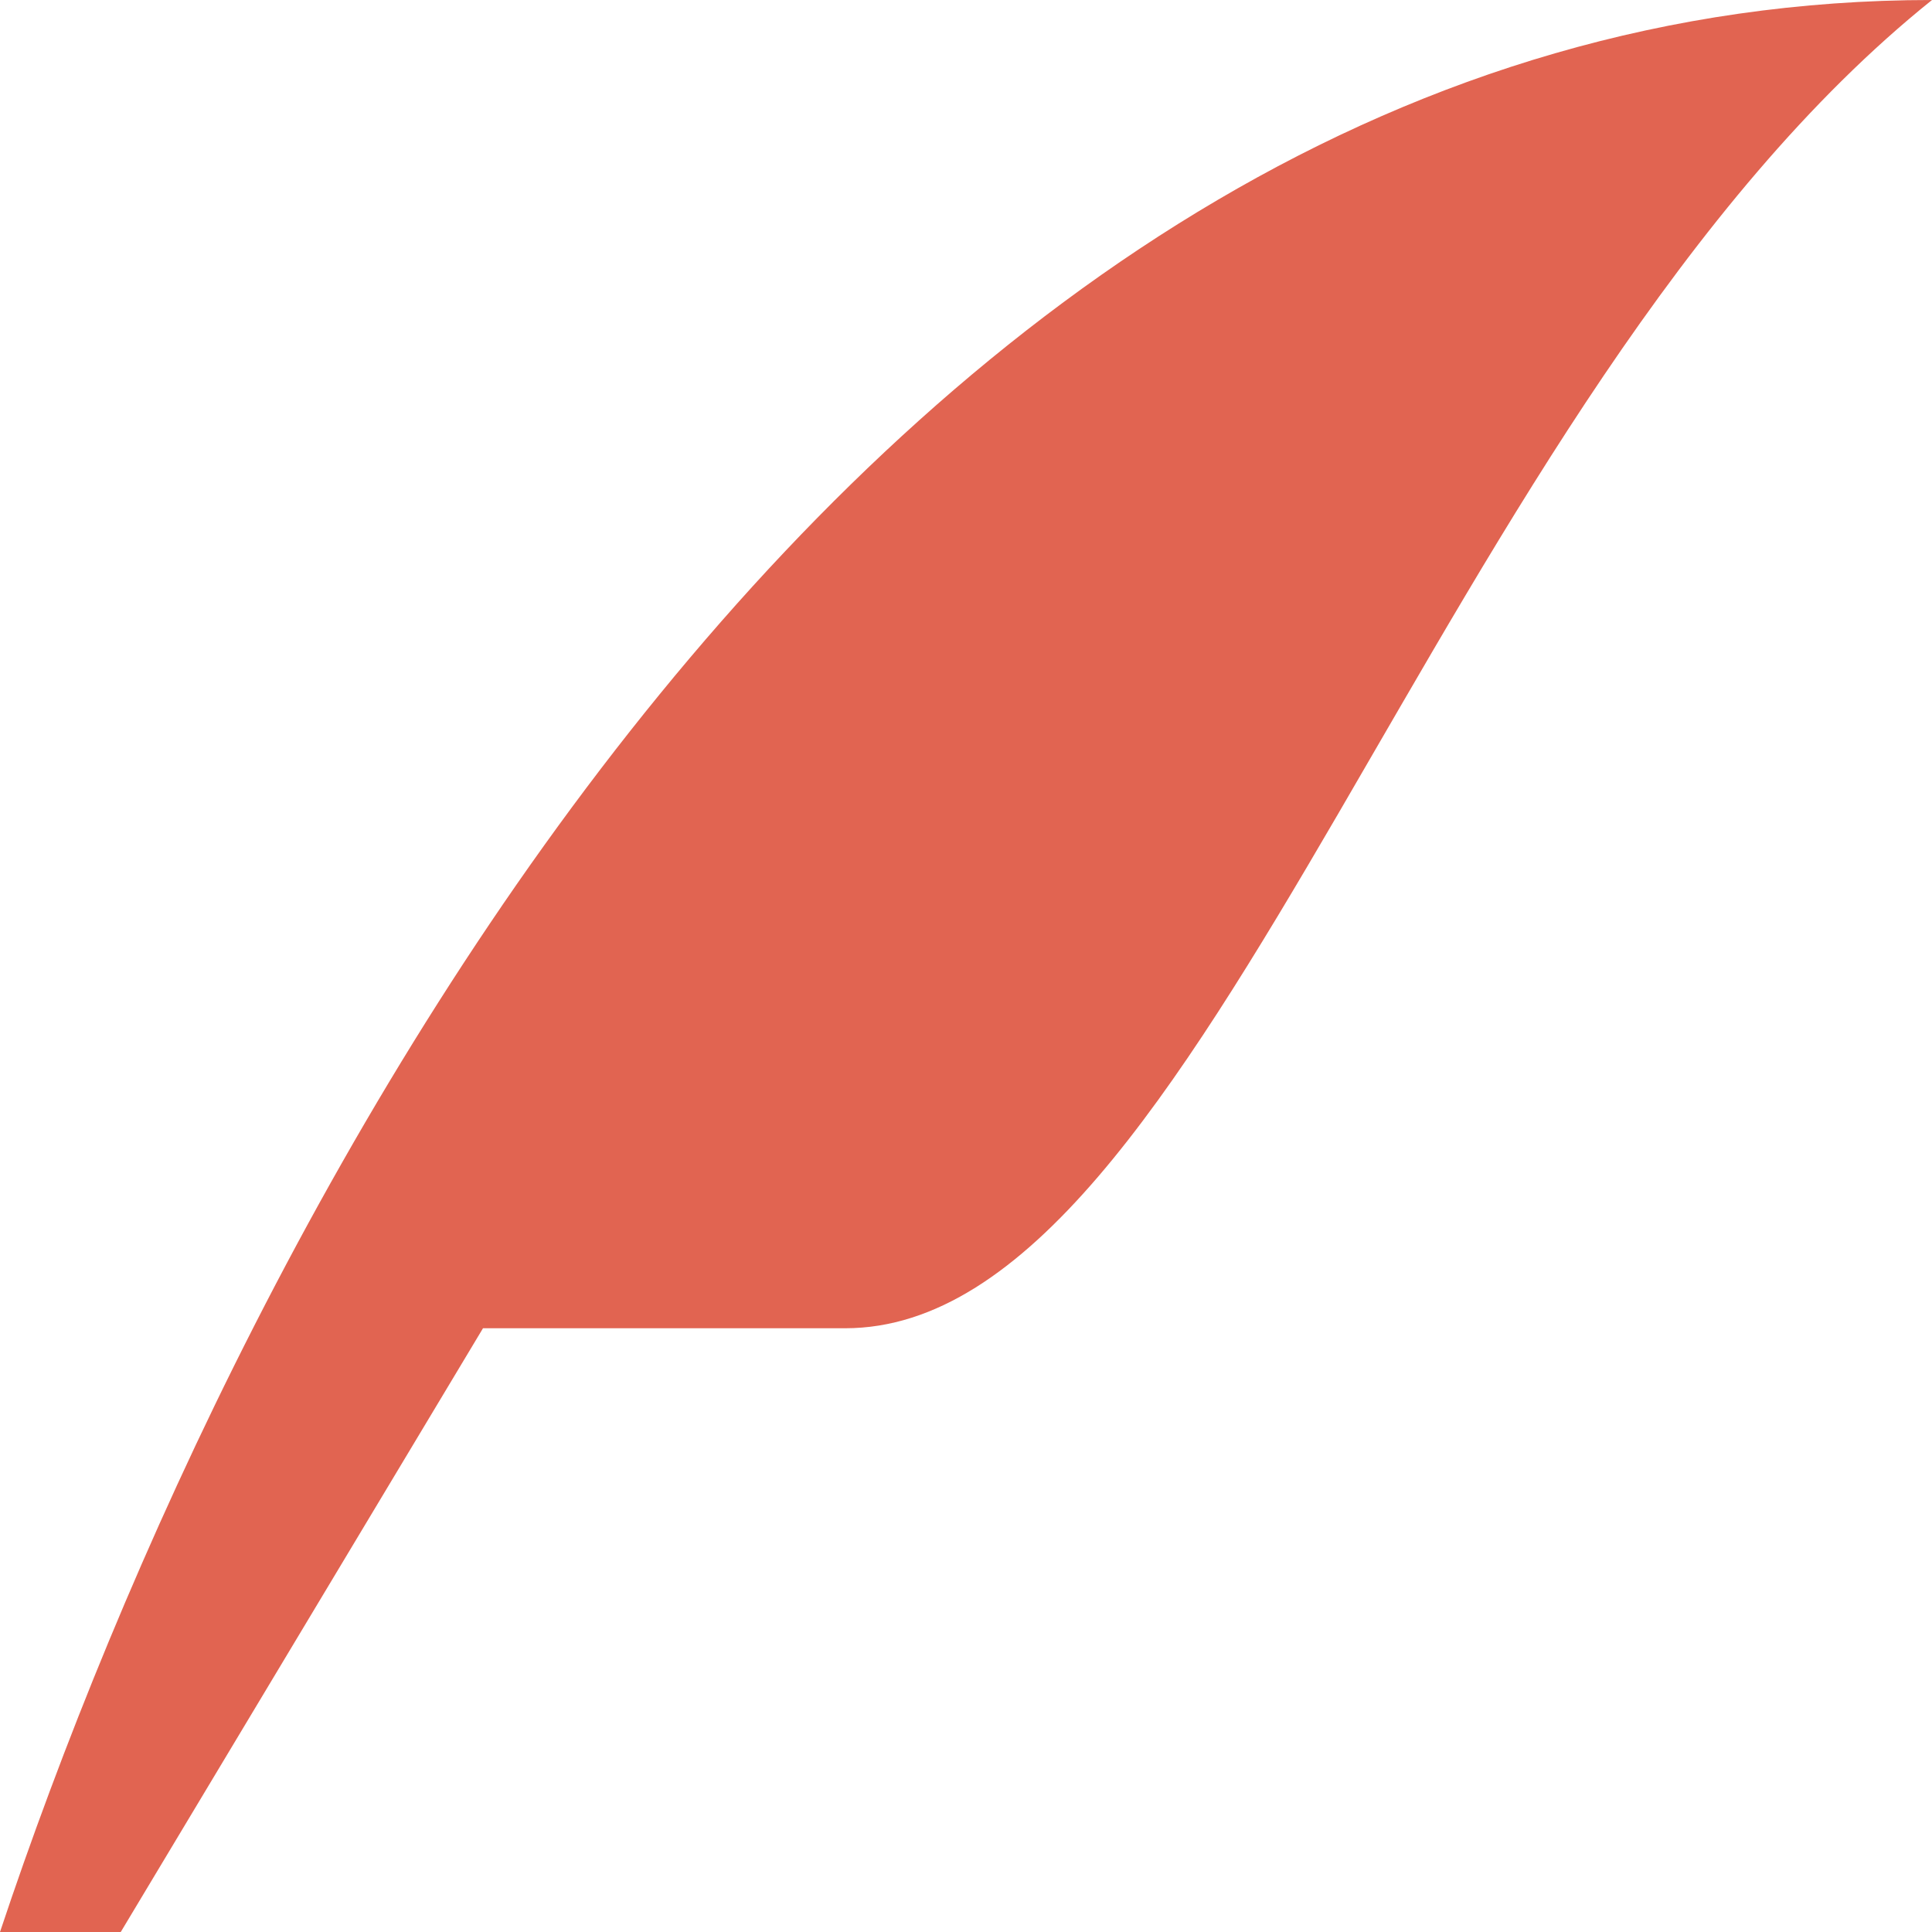
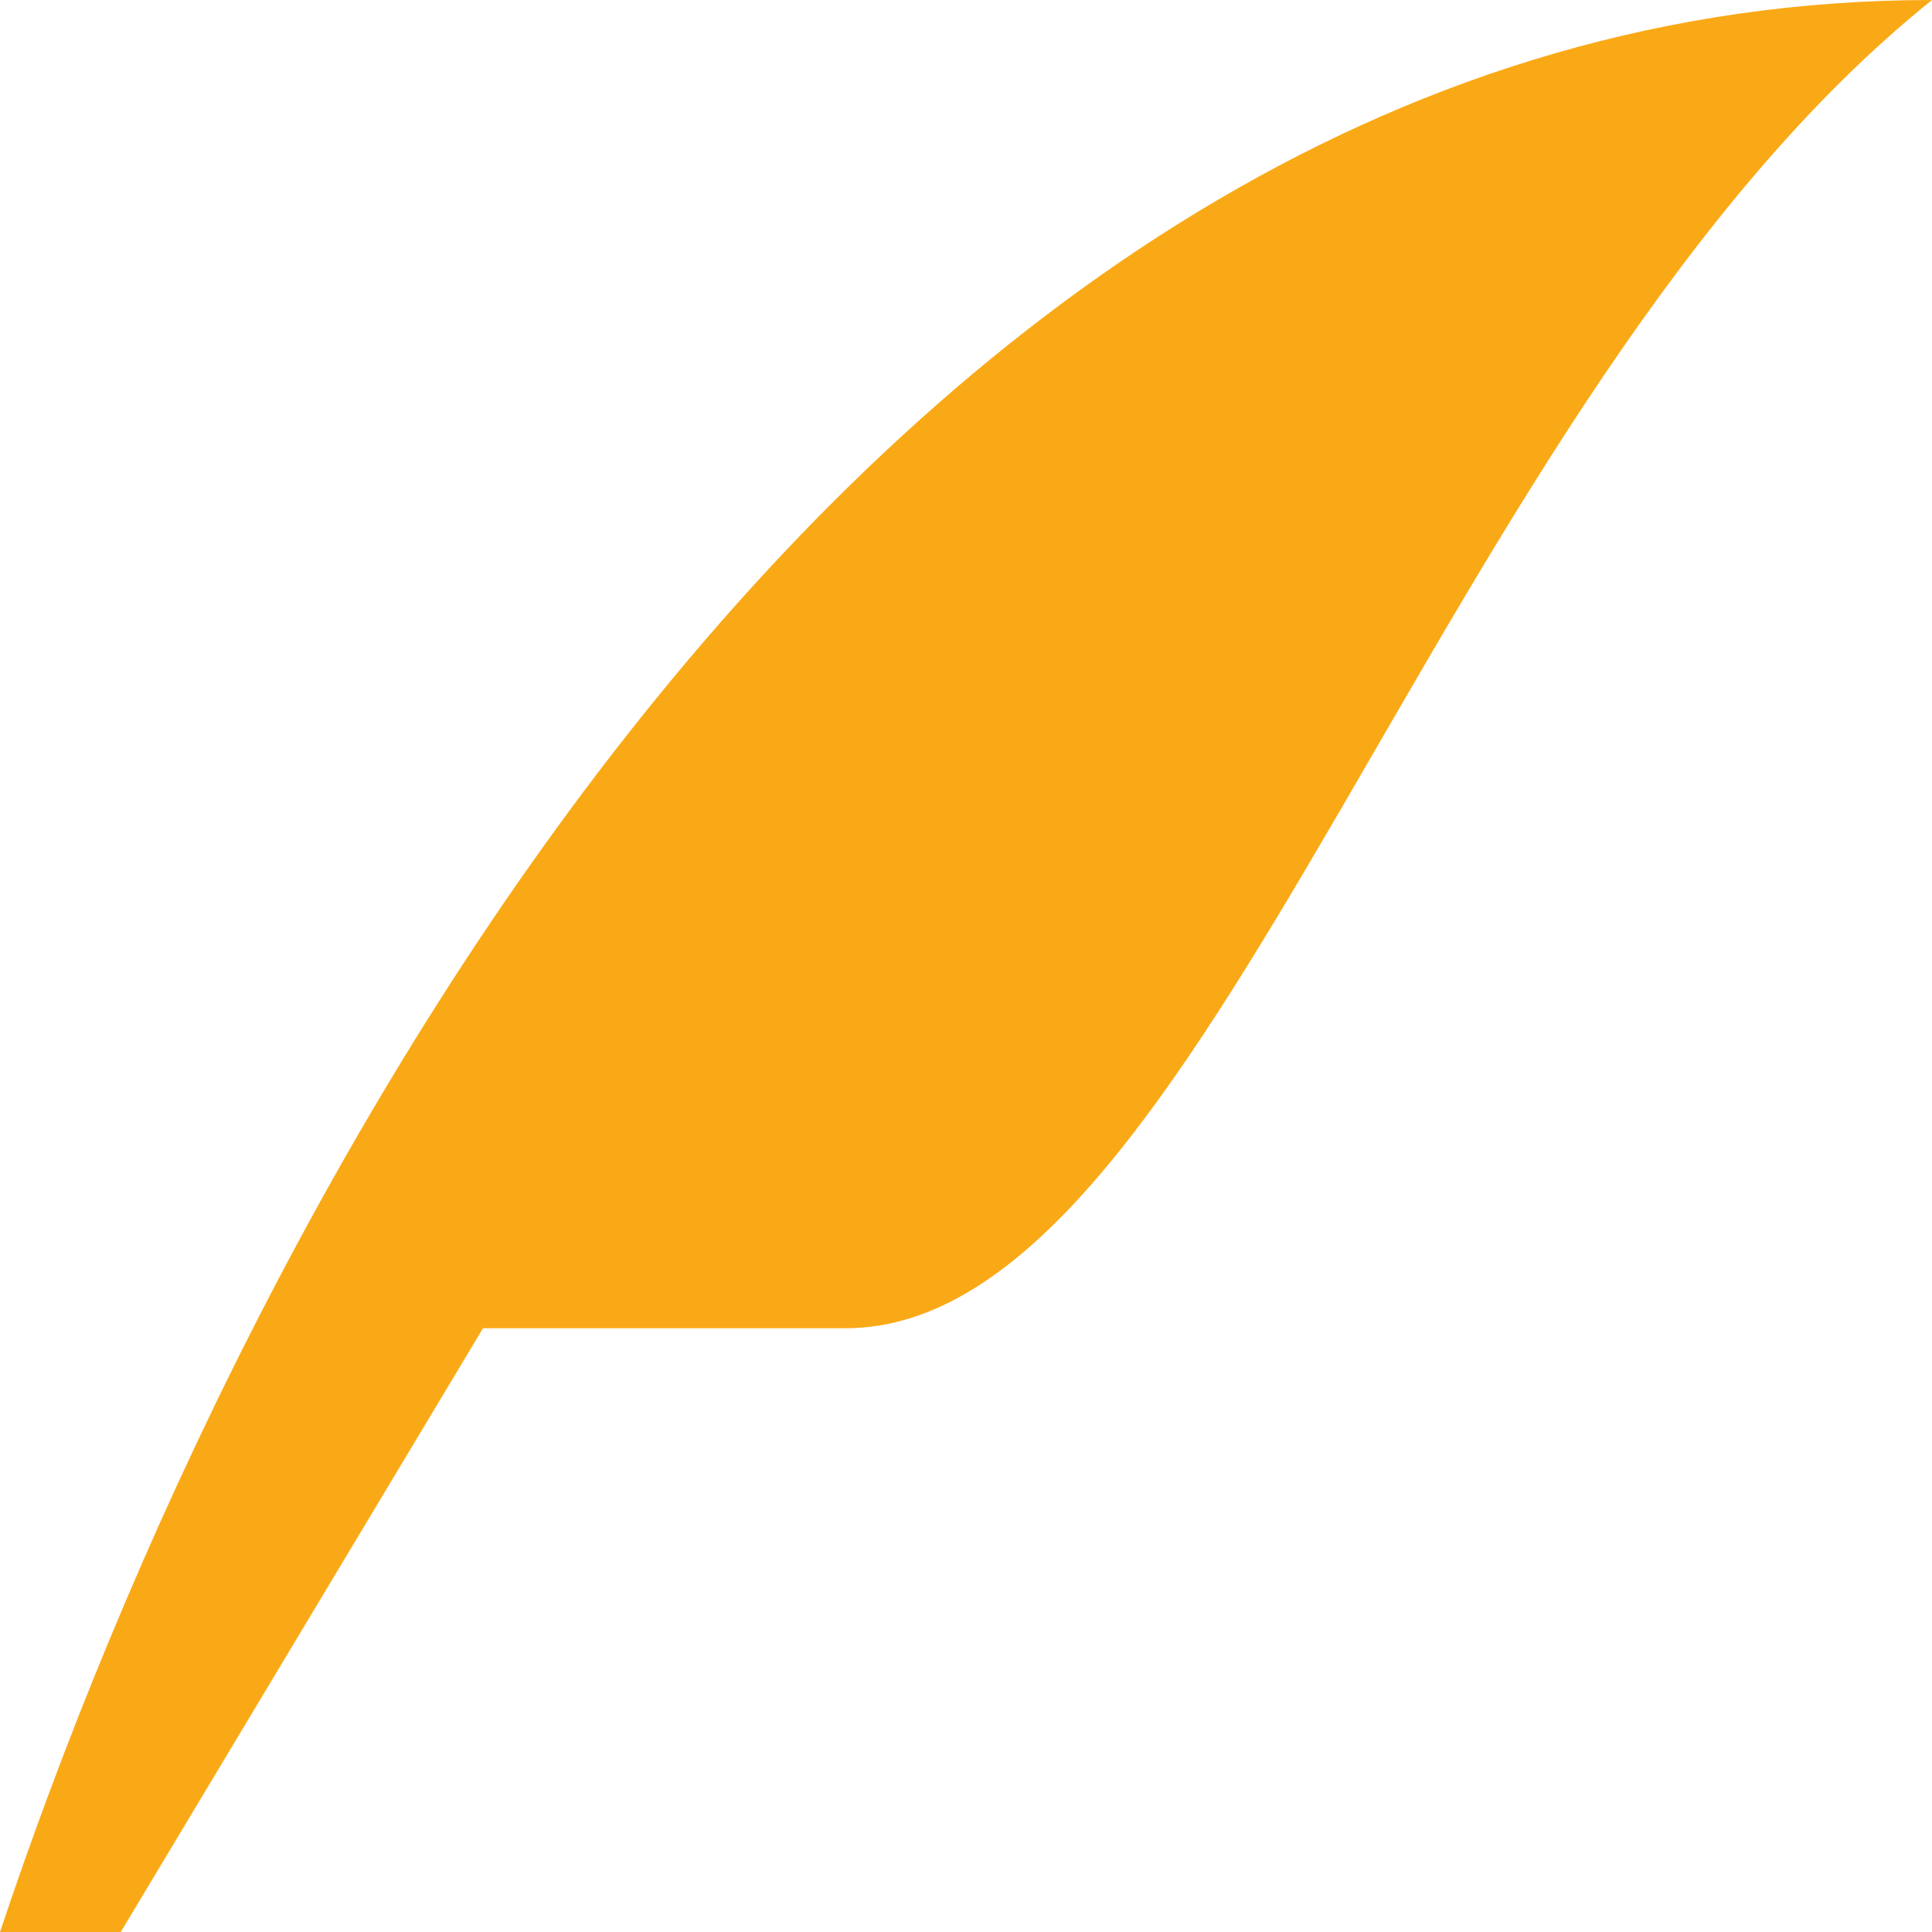
- <svg xmlns="http://www.w3.org/2000/svg" version="1.1" width="512" height="512" viewBox="0 0 512 512" fill="#E16451">
+ <svg xmlns="http://www.w3.org/2000/svg" version="1.1" width="512" height="512" viewBox="0 0 512 512" fill="#faa916">
  <g id="icomoon-ignore">
</g>
  <path d="M0 512c64-192 231.5-512 512-512-131.5 105.5-192 352-288 352s-96 0-96 0l-96 160h-32z" />
</svg>
